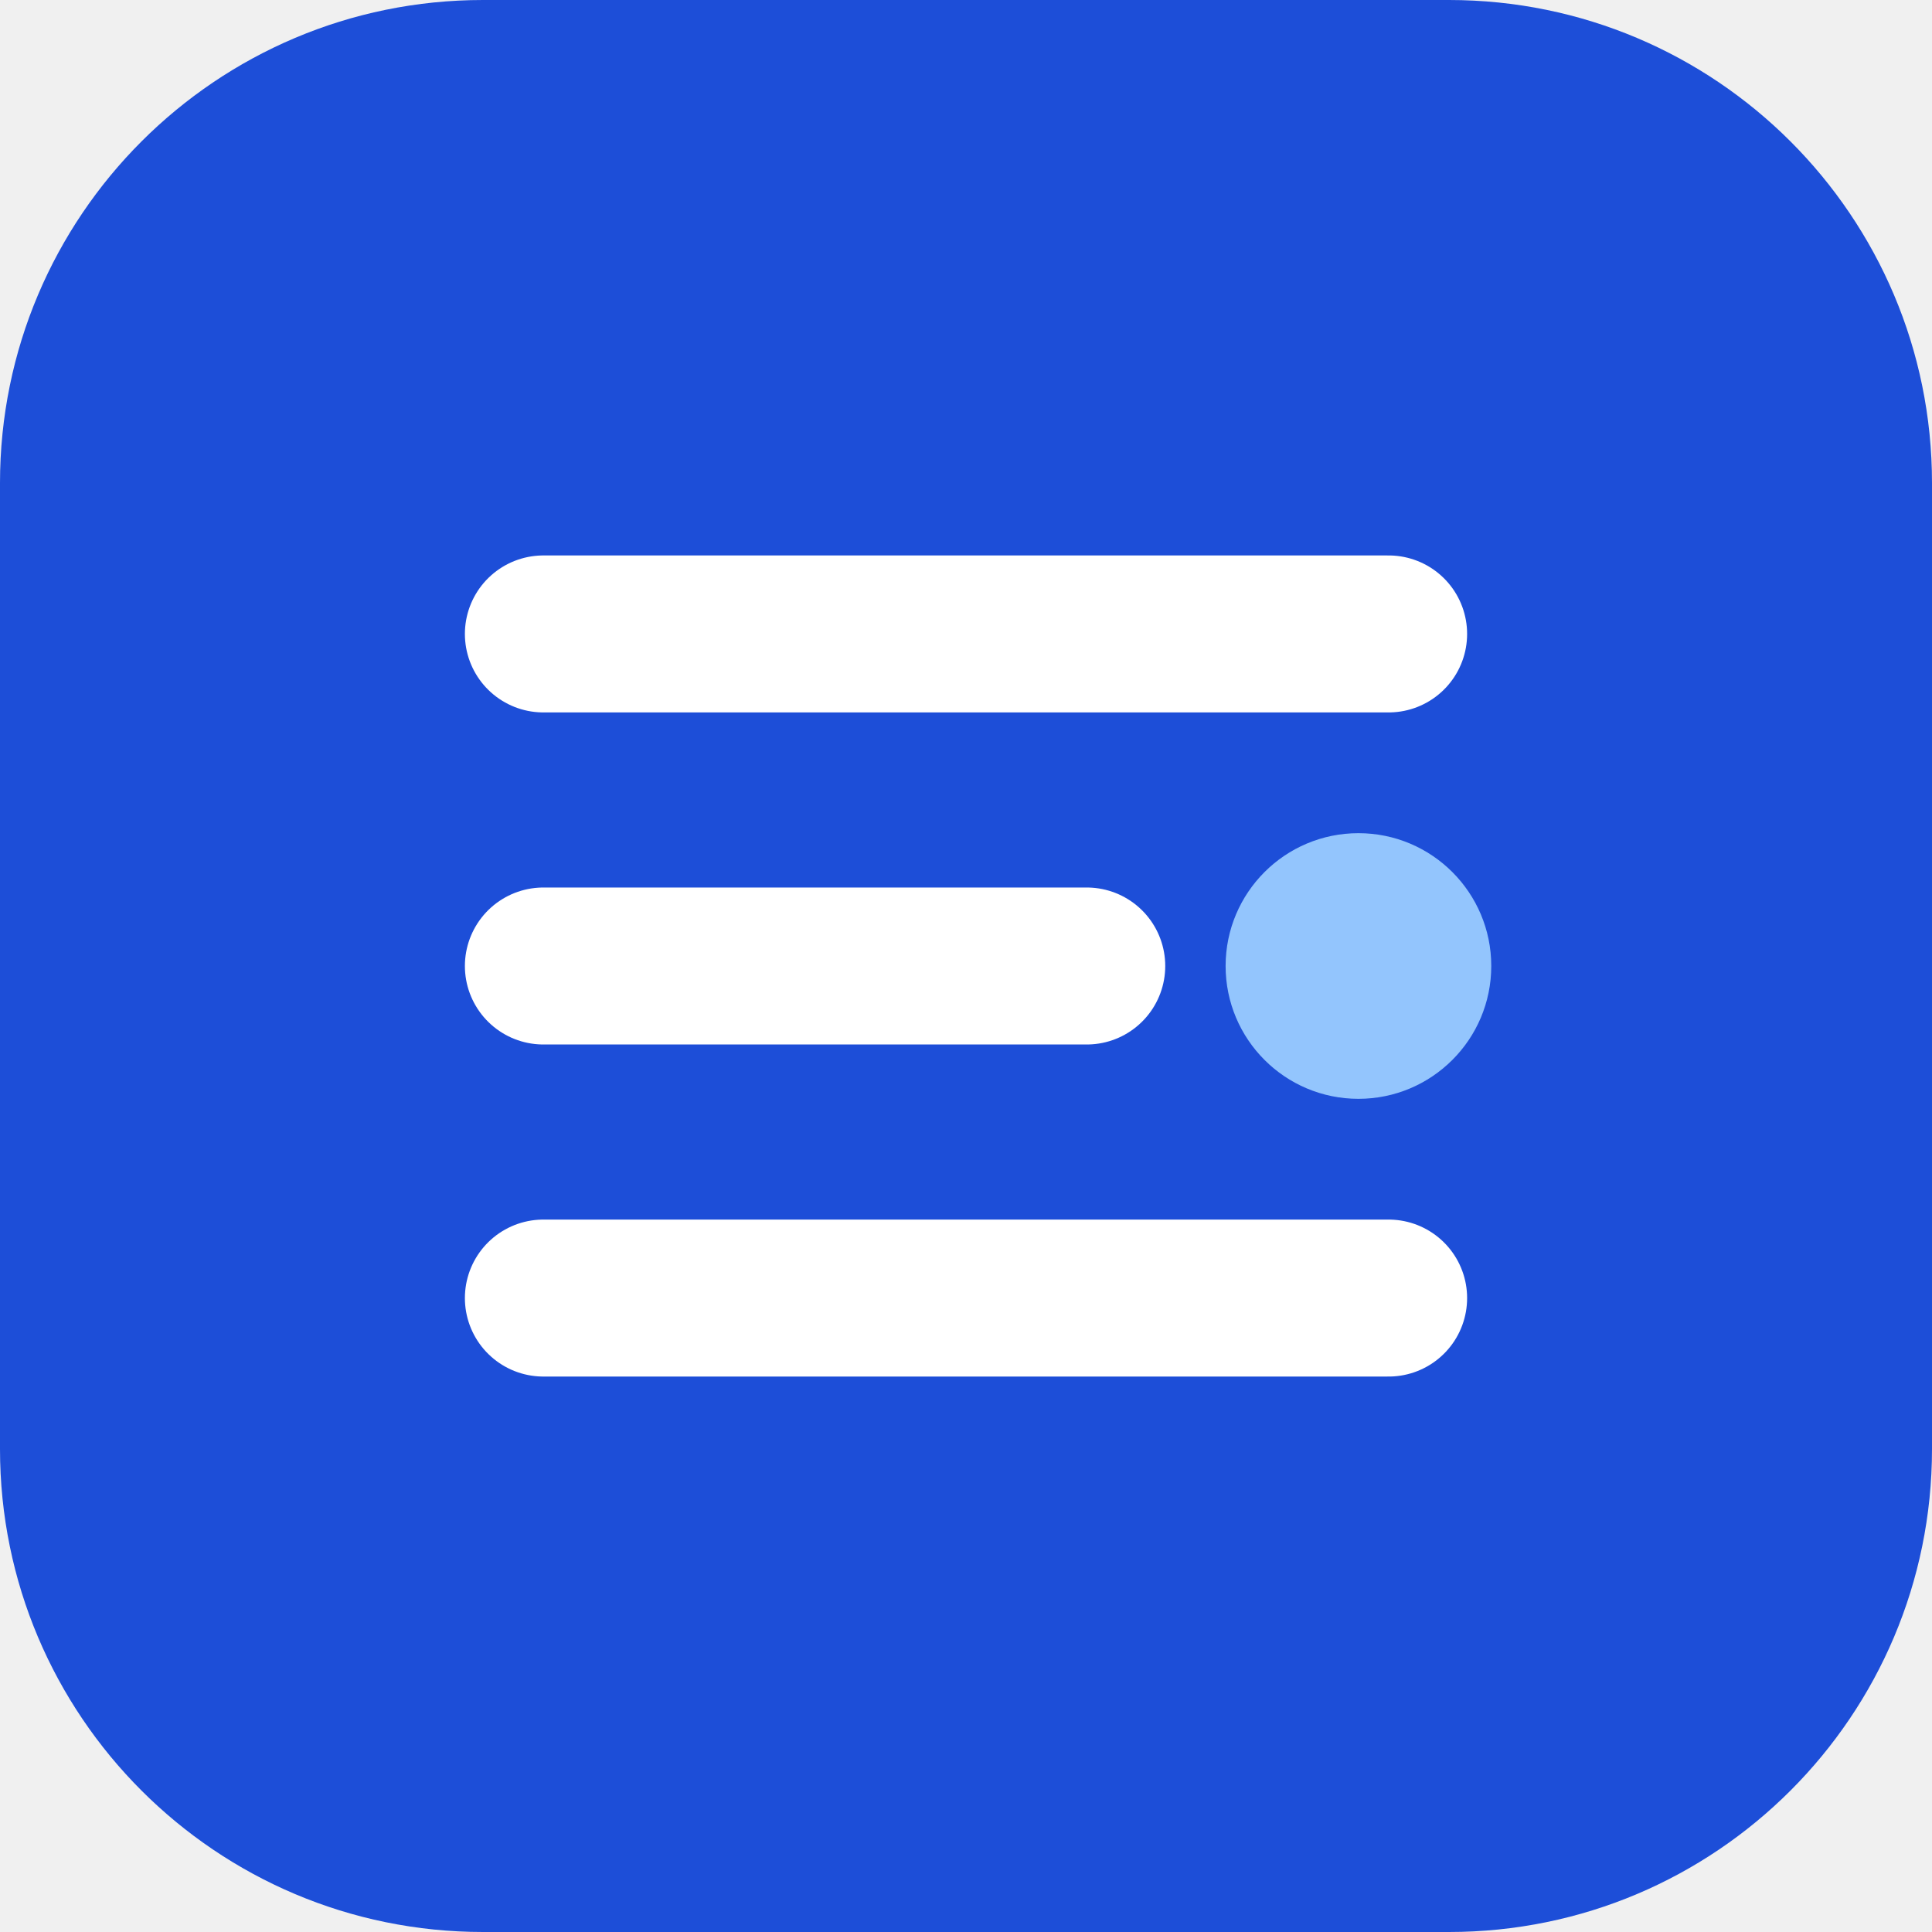
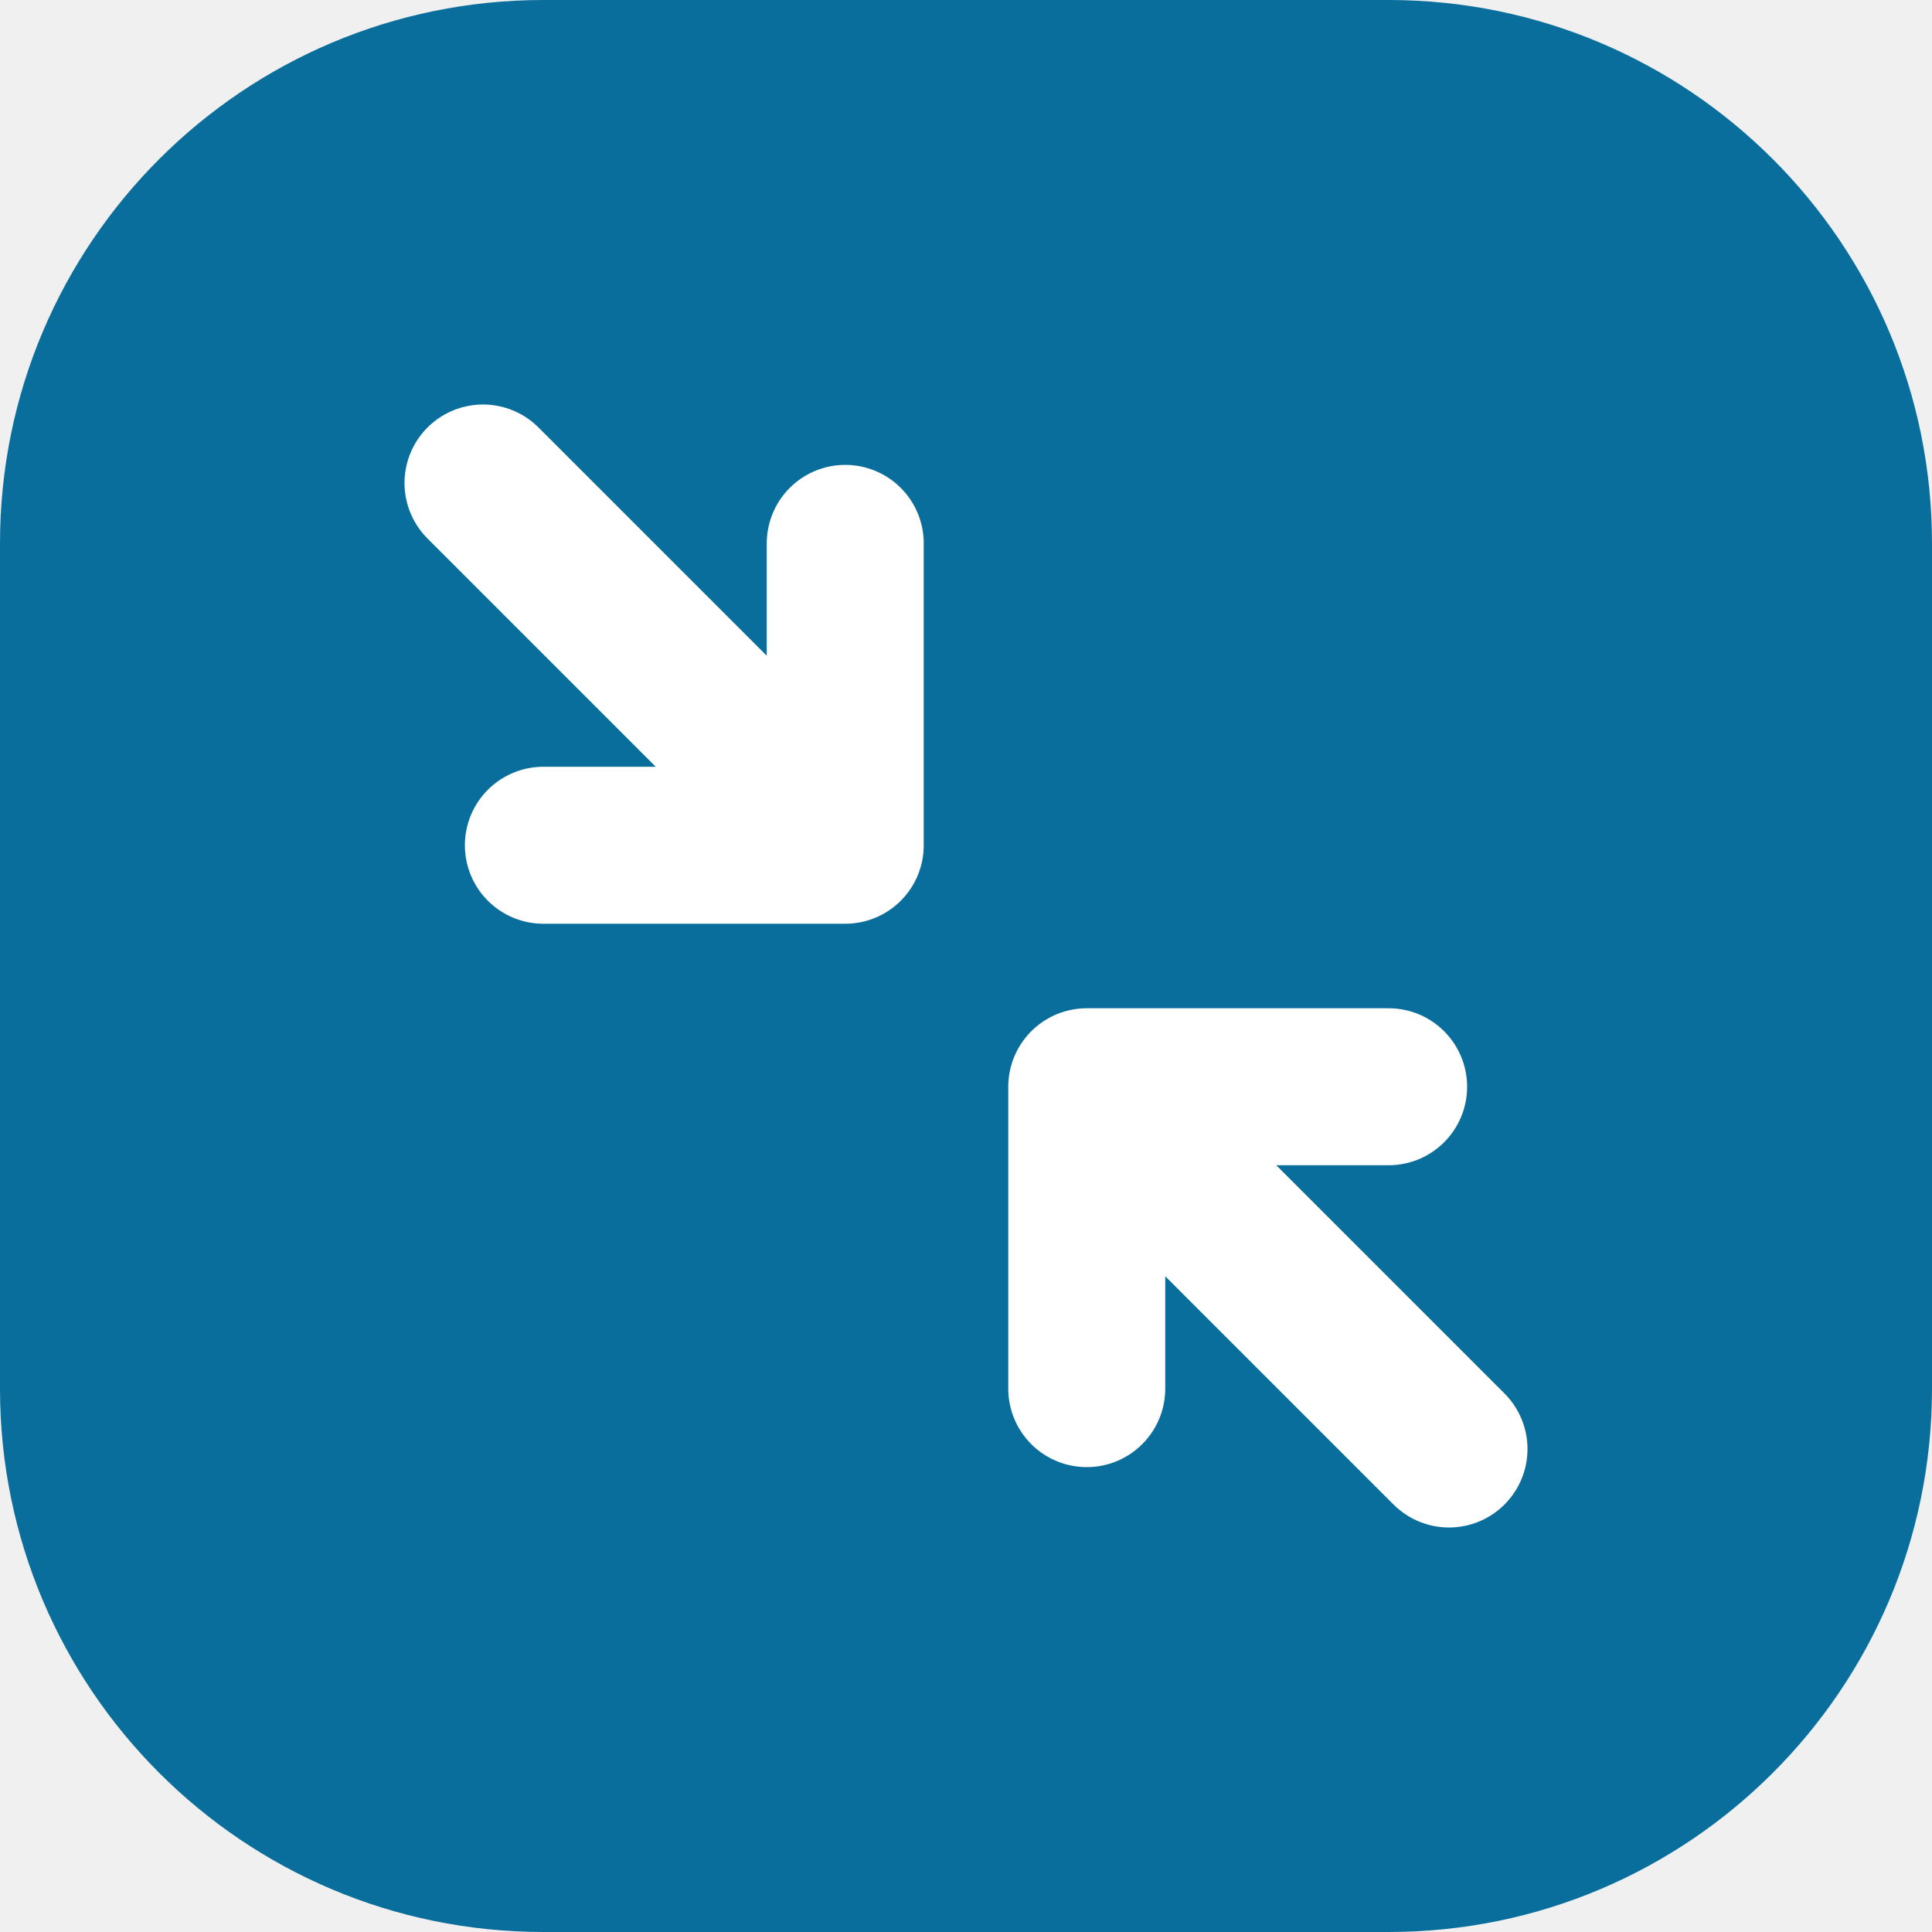
<svg xmlns="http://www.w3.org/2000/svg" viewBox="0 0 32 32">
-   <rect width="32" height="32" rx="8" fill="#1d4ed8" />
-   <path d="M9 10.5h14M9 16h9M9 21.5h14" stroke="#fff" stroke-width="2.6" stroke-linecap="round" />
-   <circle cx="22.5" cy="16" r="2.2" fill="#93c5fd" />
+   <rect width="32" height="32" rx="9" fill="#0a6e9d" />
+   <path d="M8 8l6 6M14 9v5H9M24 24l-6-6M18 23v-5h5" fill="none" stroke="#fff" stroke-width="2.6" stroke-linecap="round" stroke-linejoin="round" />
</svg>
